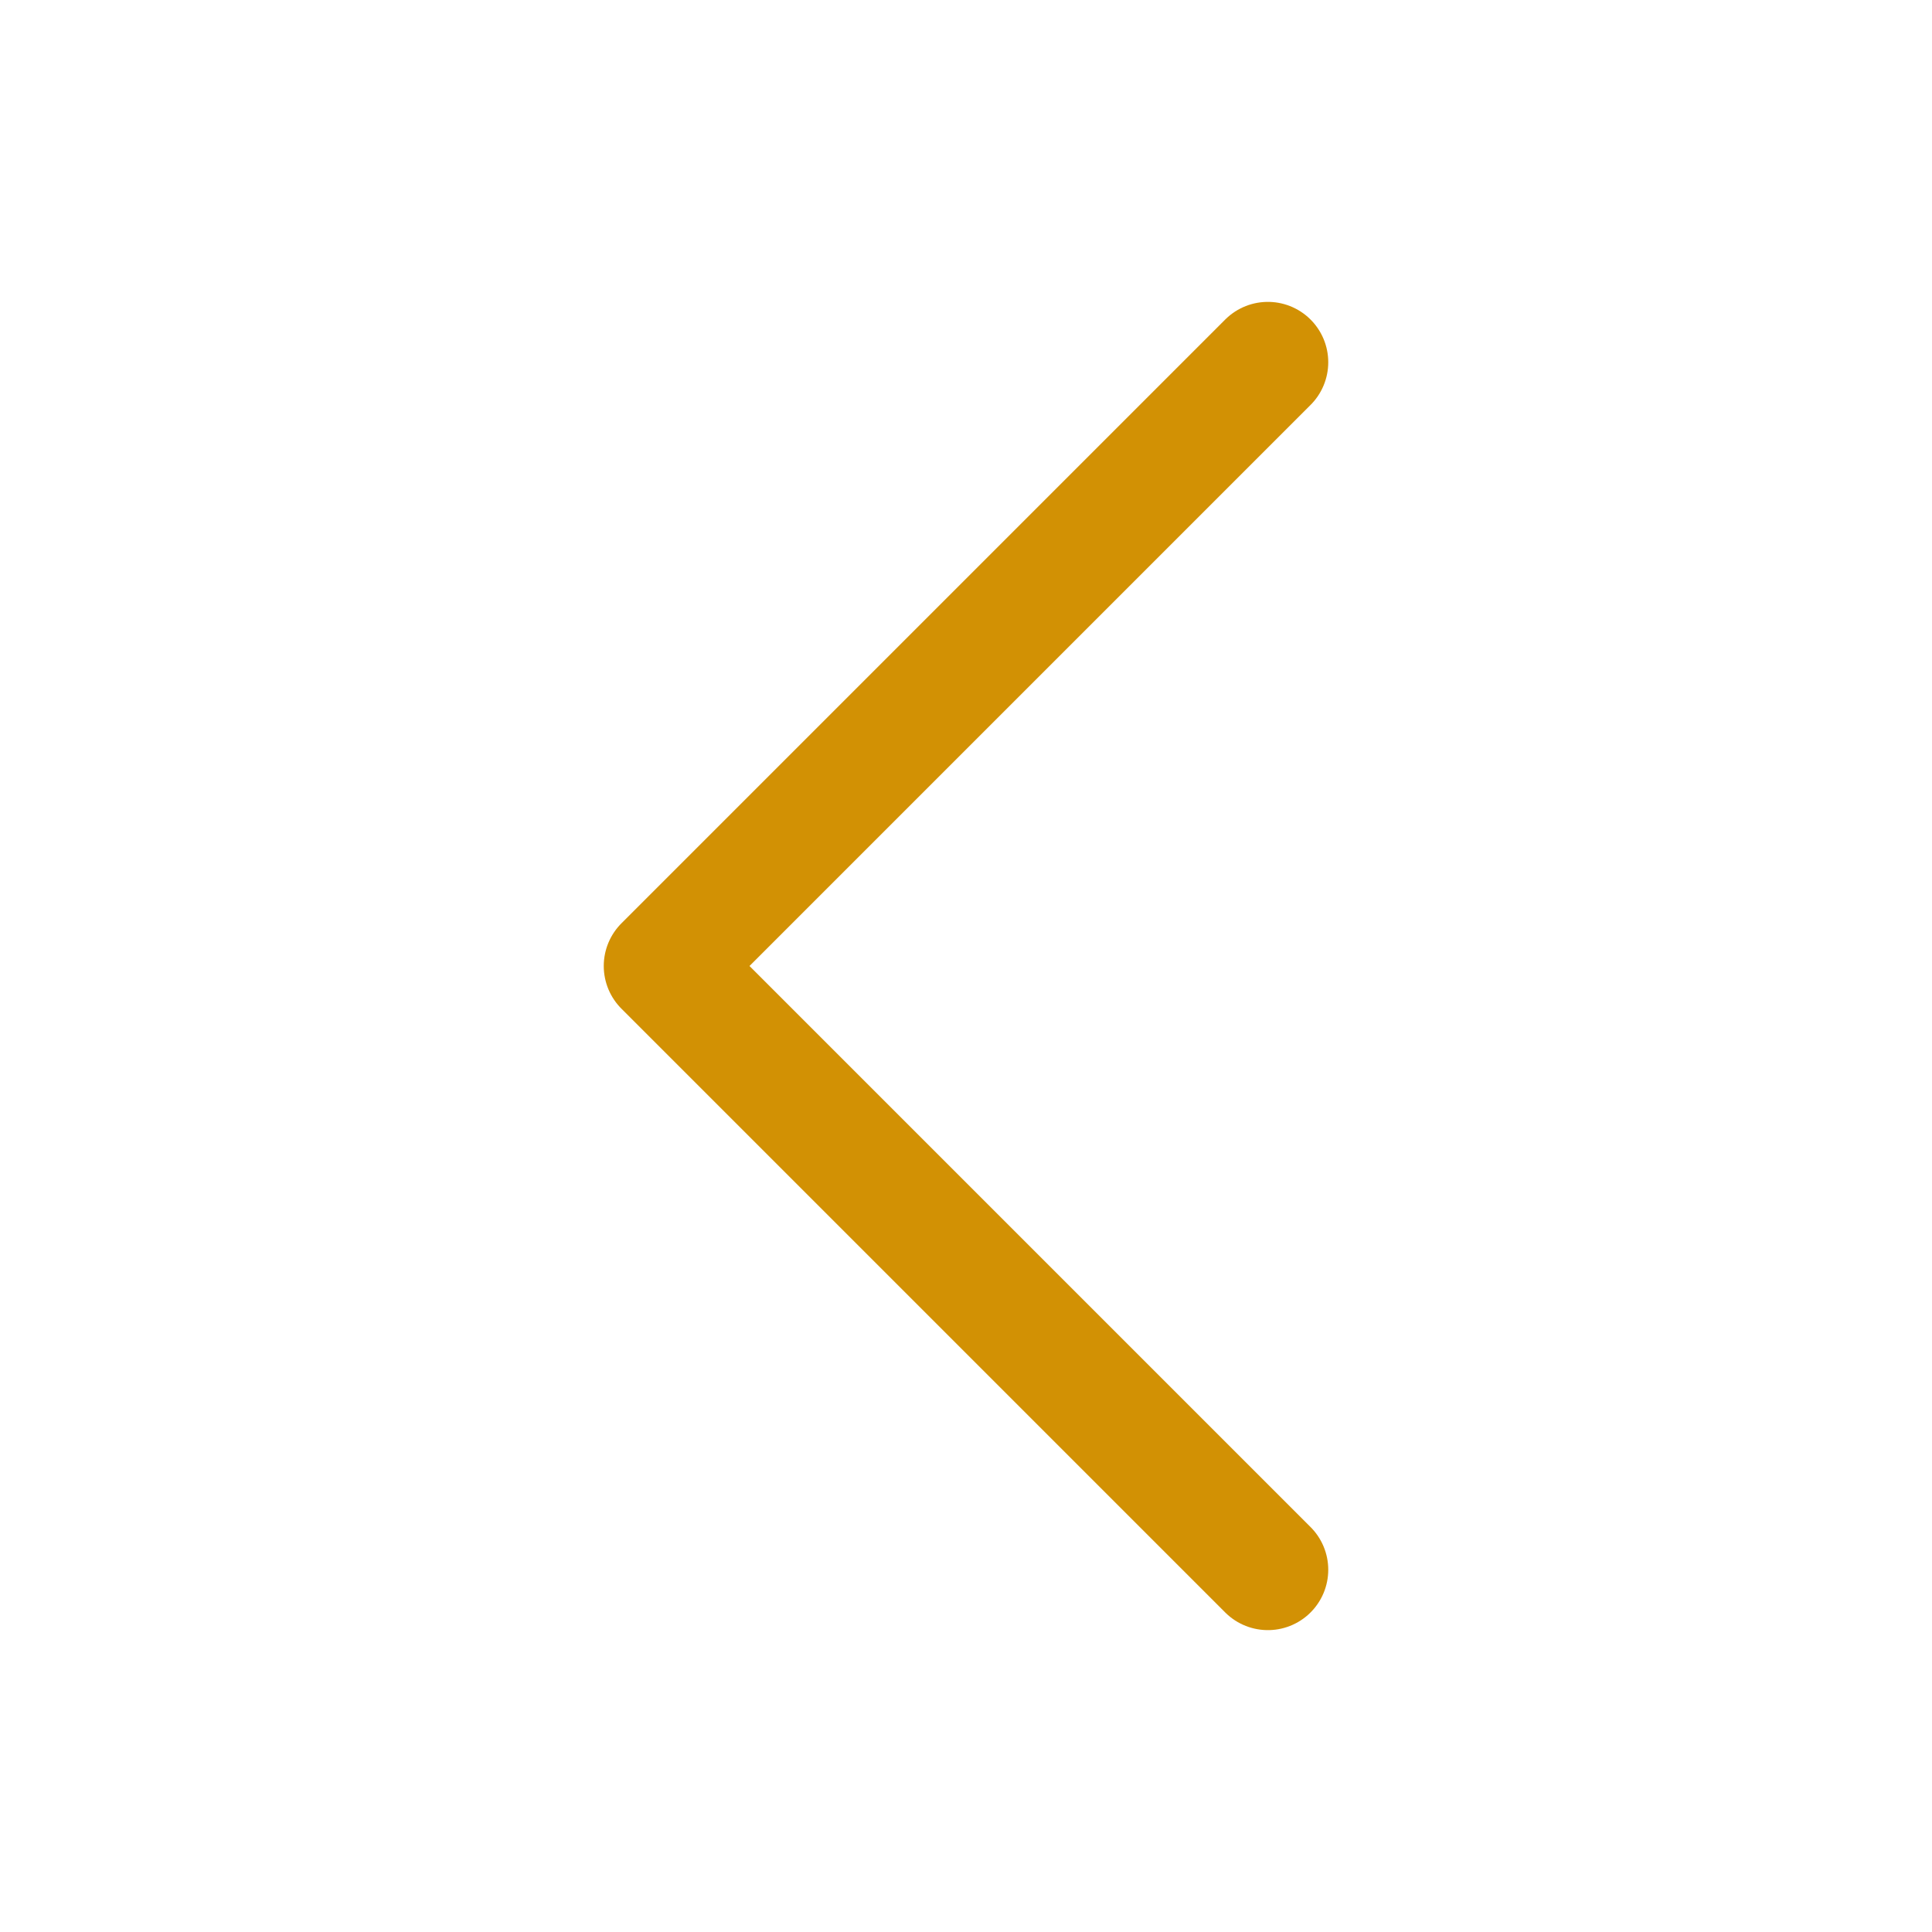
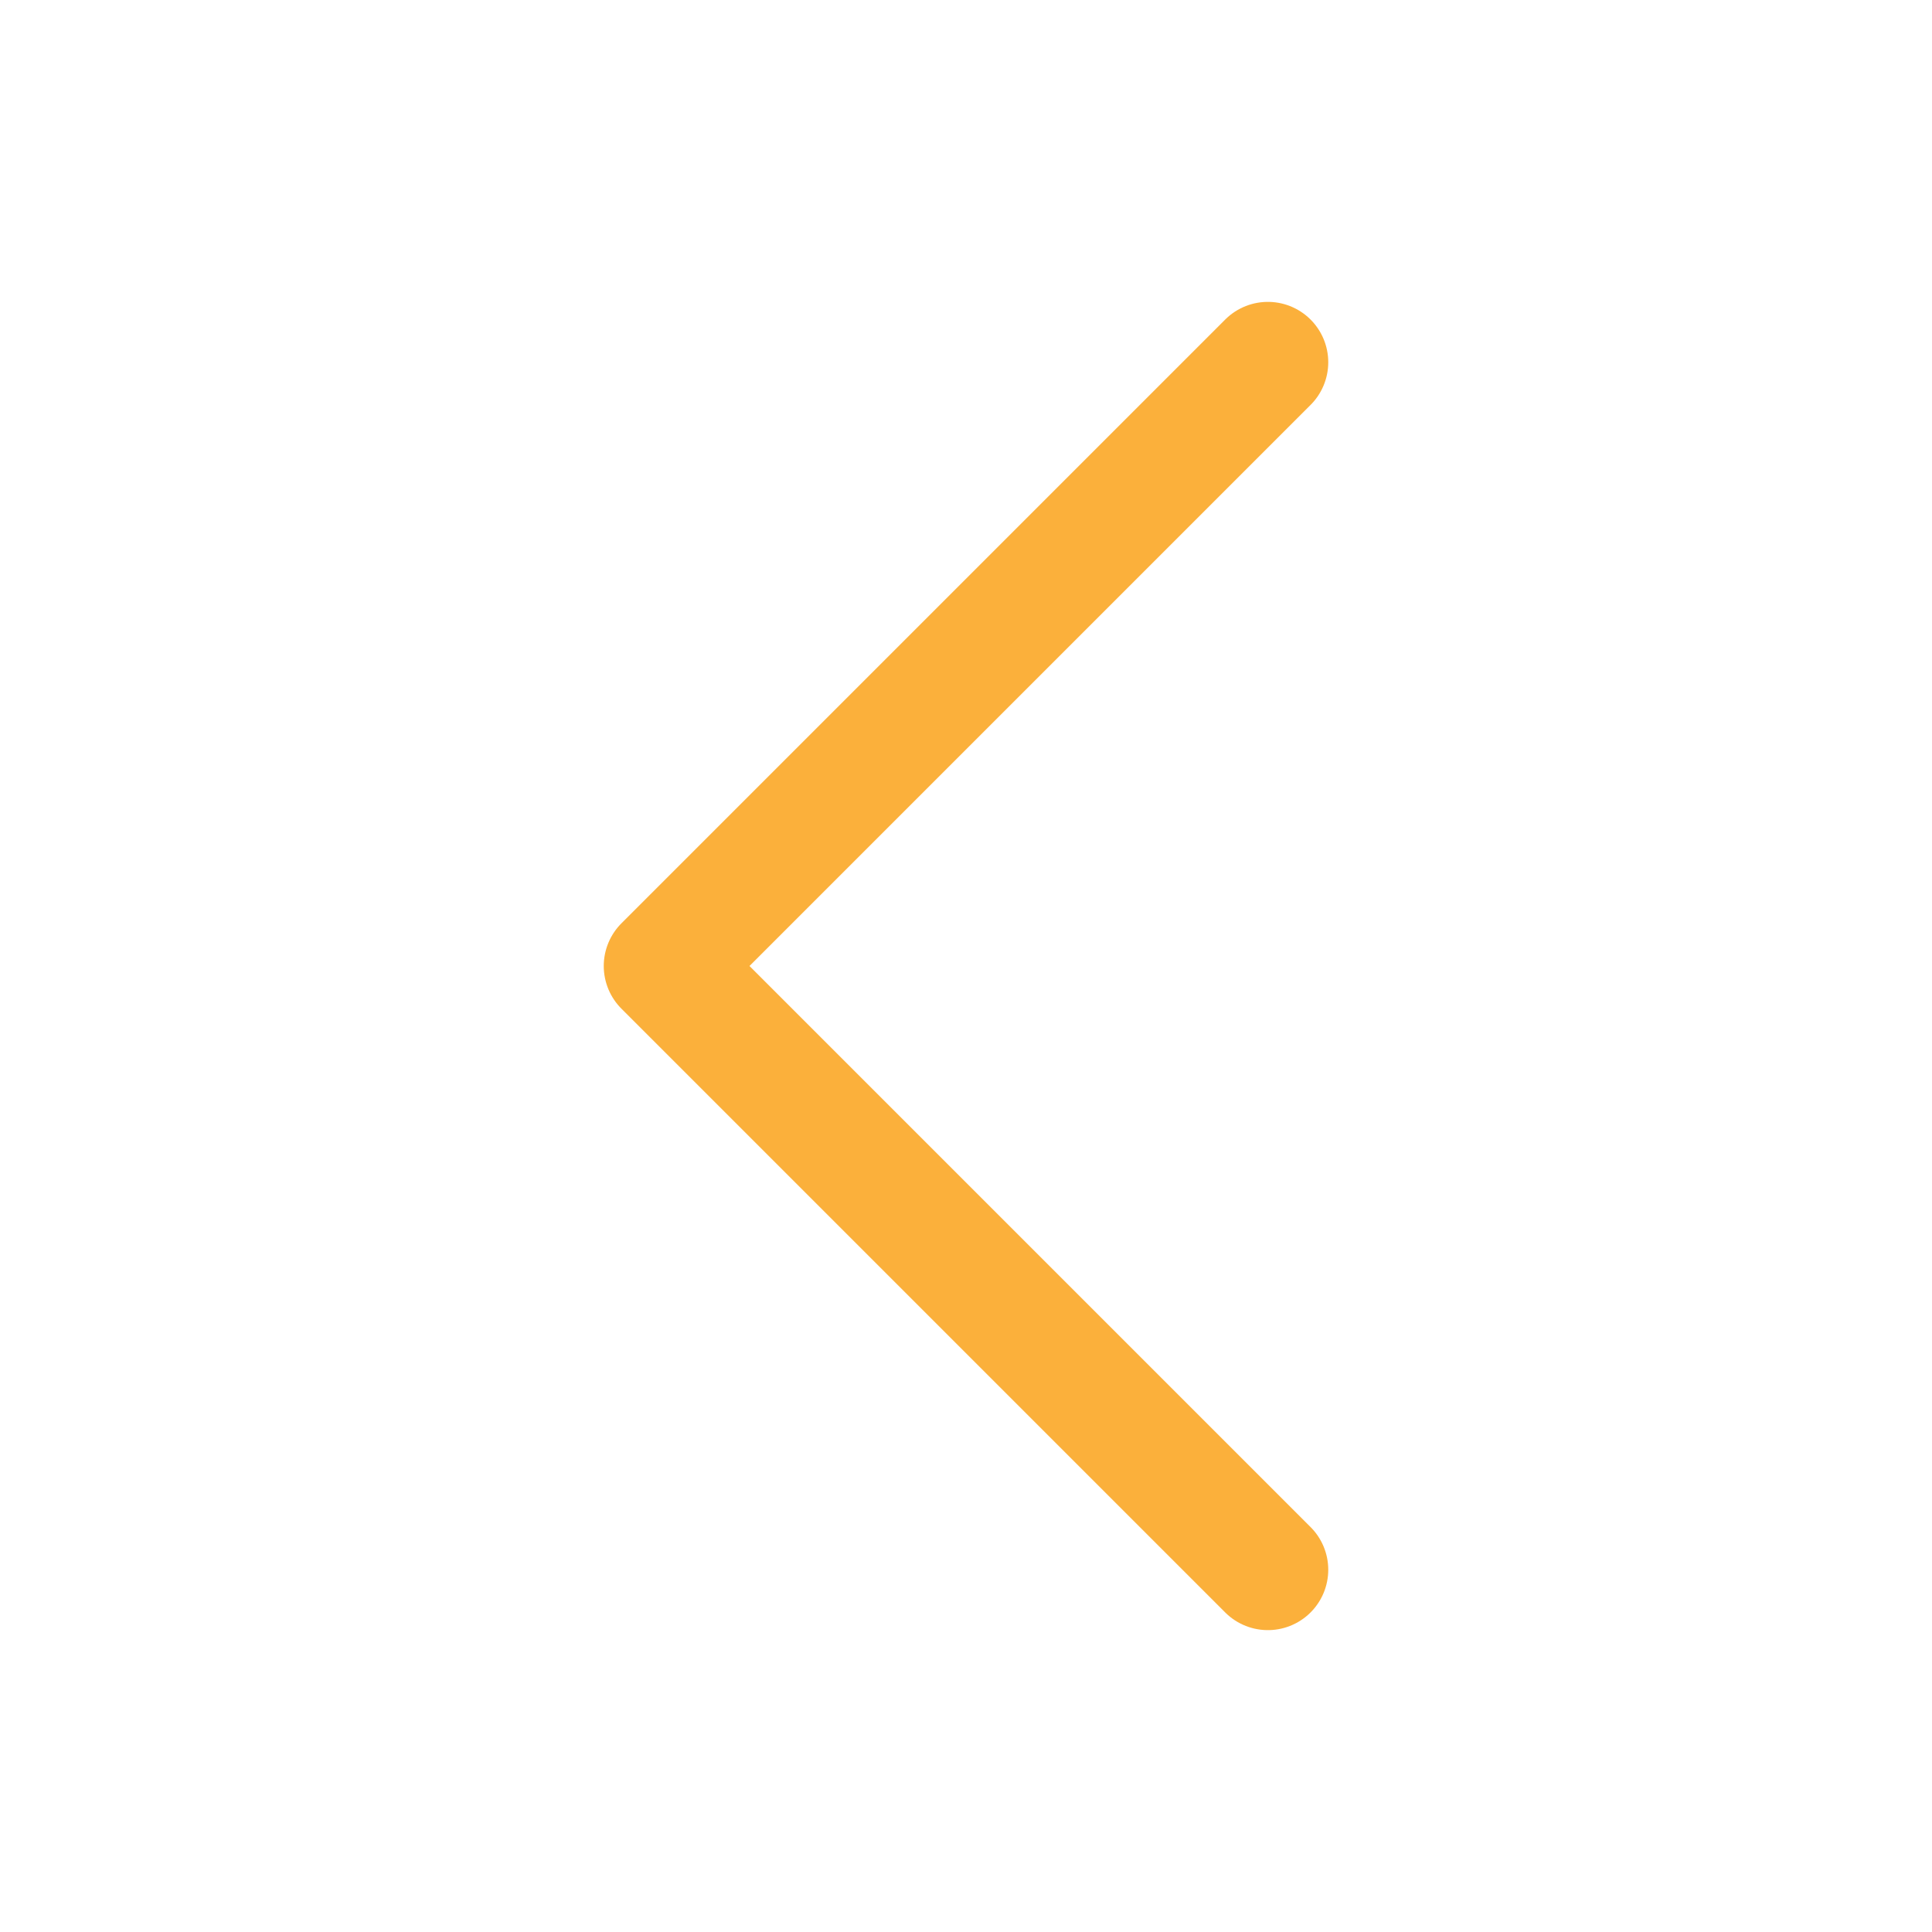
- <svg xmlns="http://www.w3.org/2000/svg" fill="none" viewBox="0 0 24 24" stroke-width="1.5" stroke="#D29104" class="size-6">
+ <svg xmlns="http://www.w3.org/2000/svg" fill="none" viewBox="0 0 24 24" stroke-width="1.5" stroke="#FBB03B" class="size-6">
  <path stroke-linecap="round" stroke-linejoin="round" d="M15.75 19.5 8.25 12l7.5-7.5" />
</svg>
